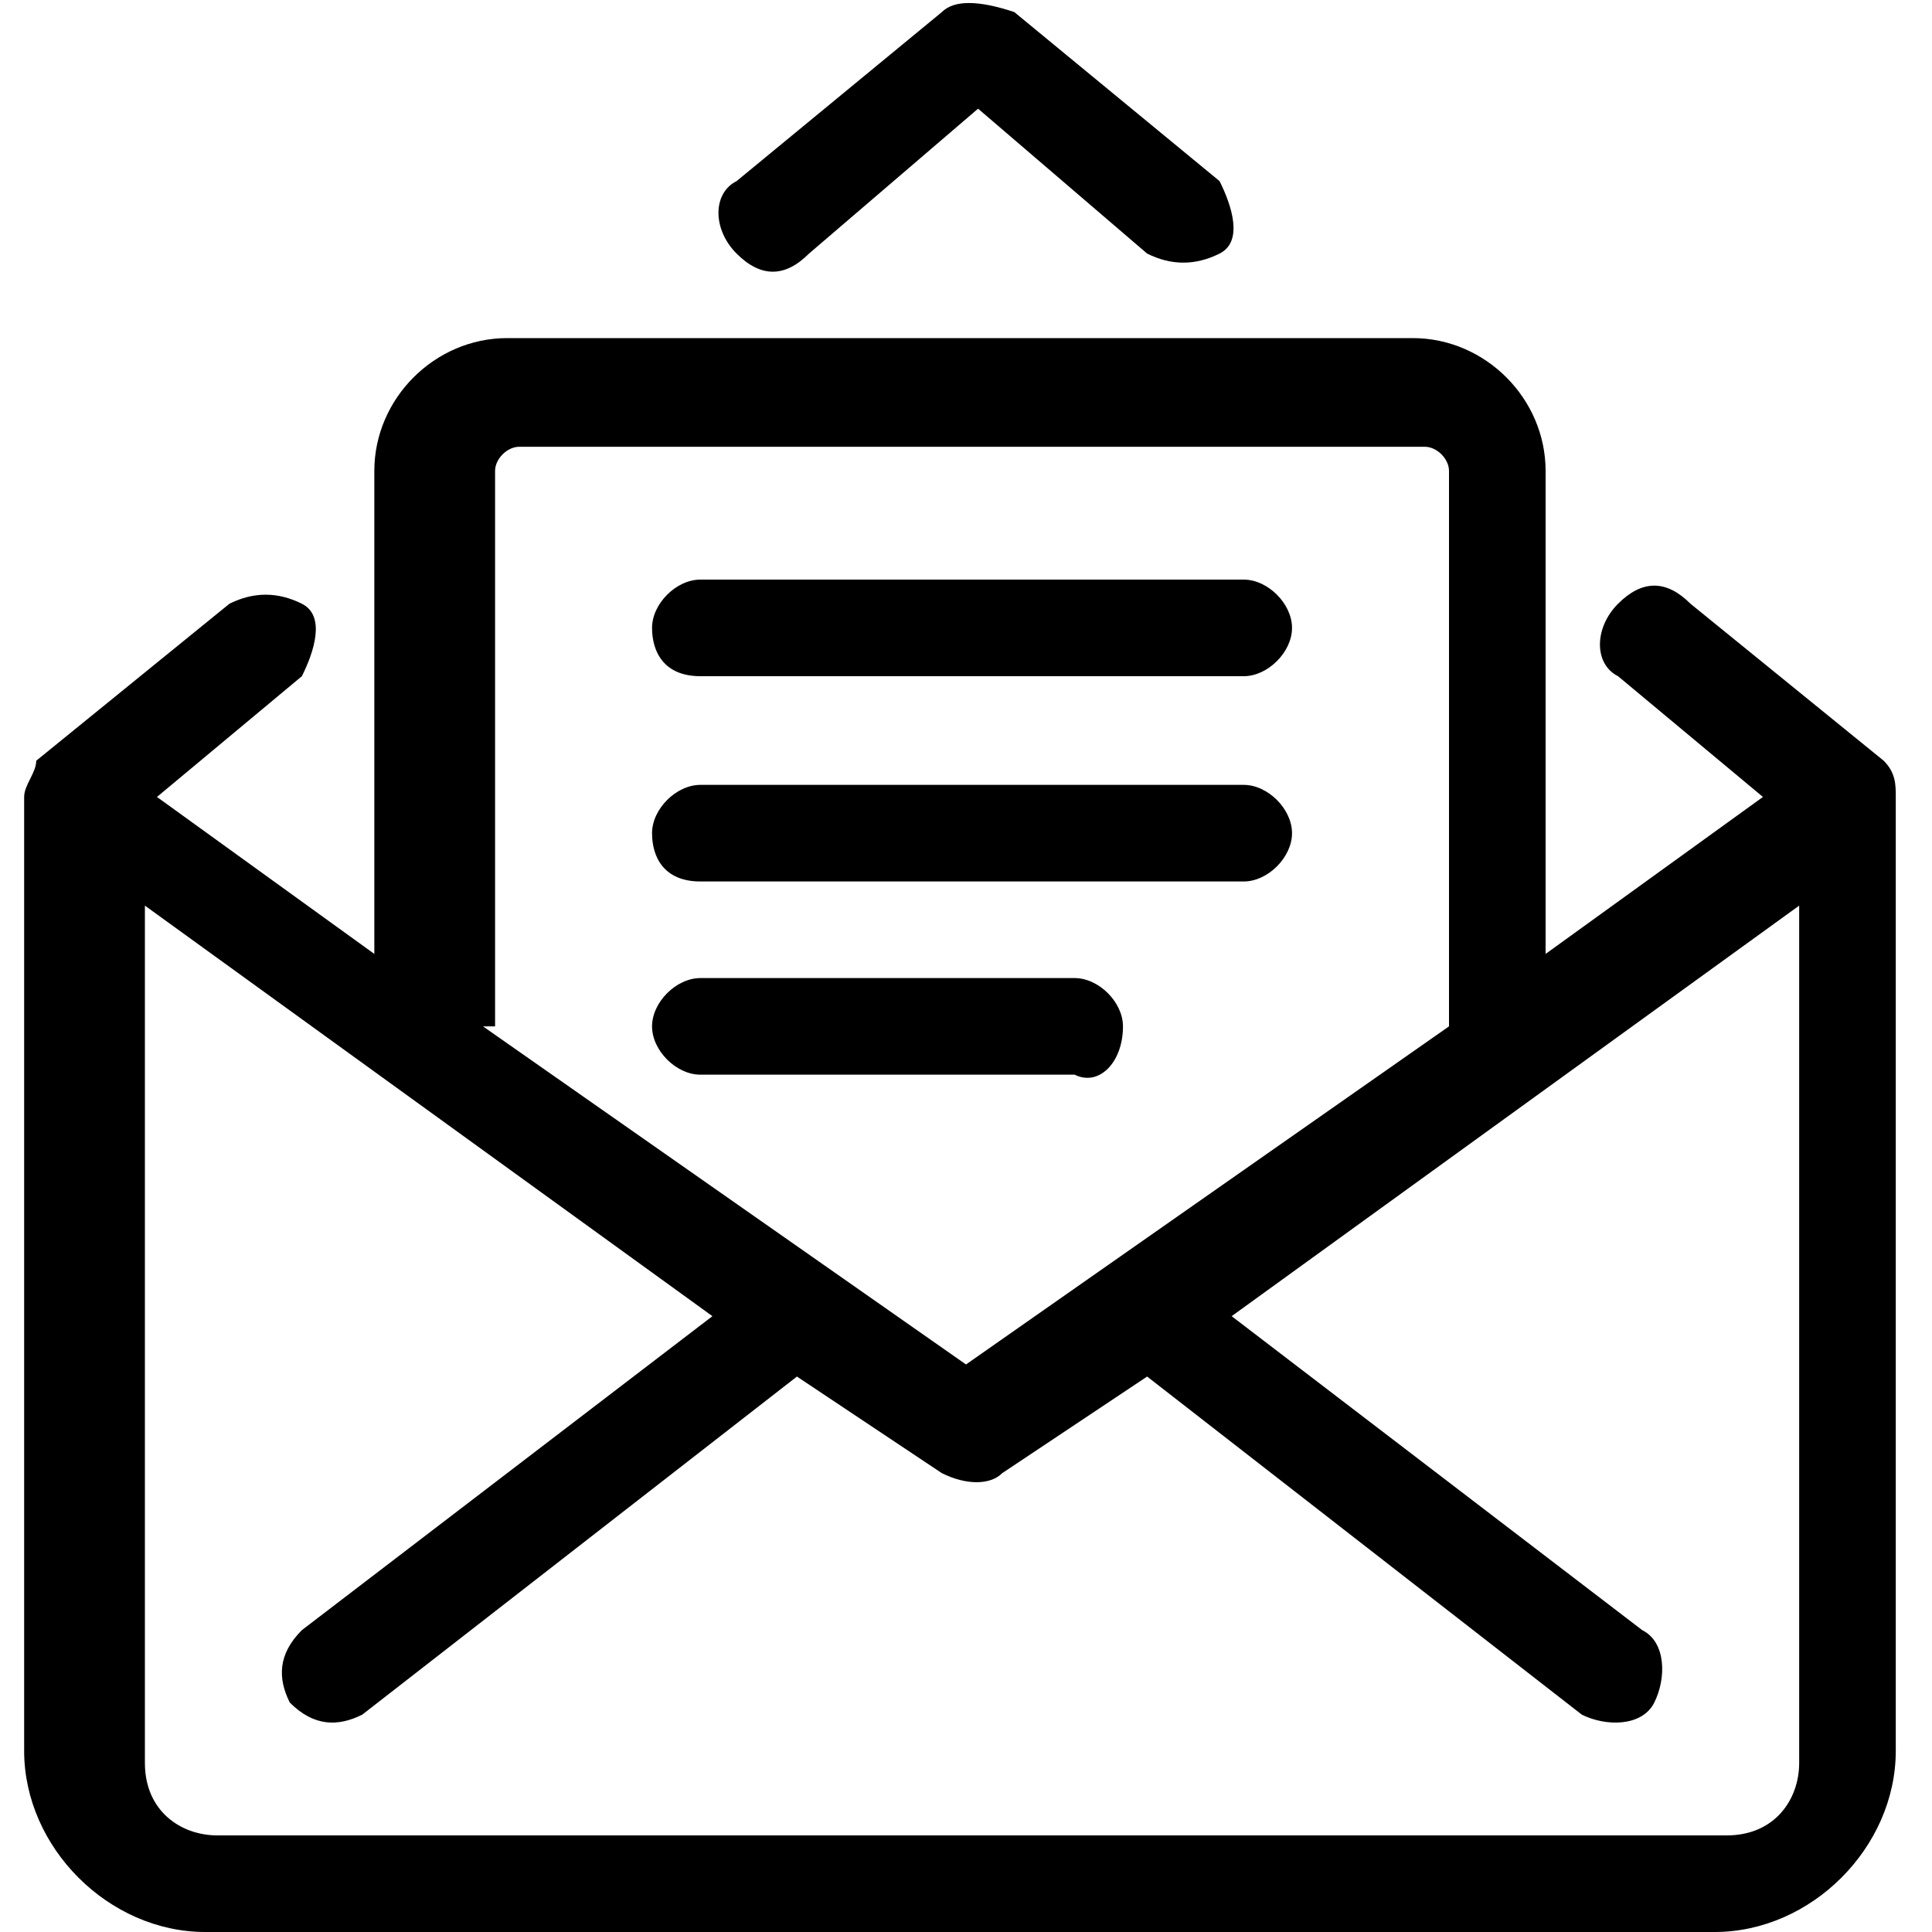
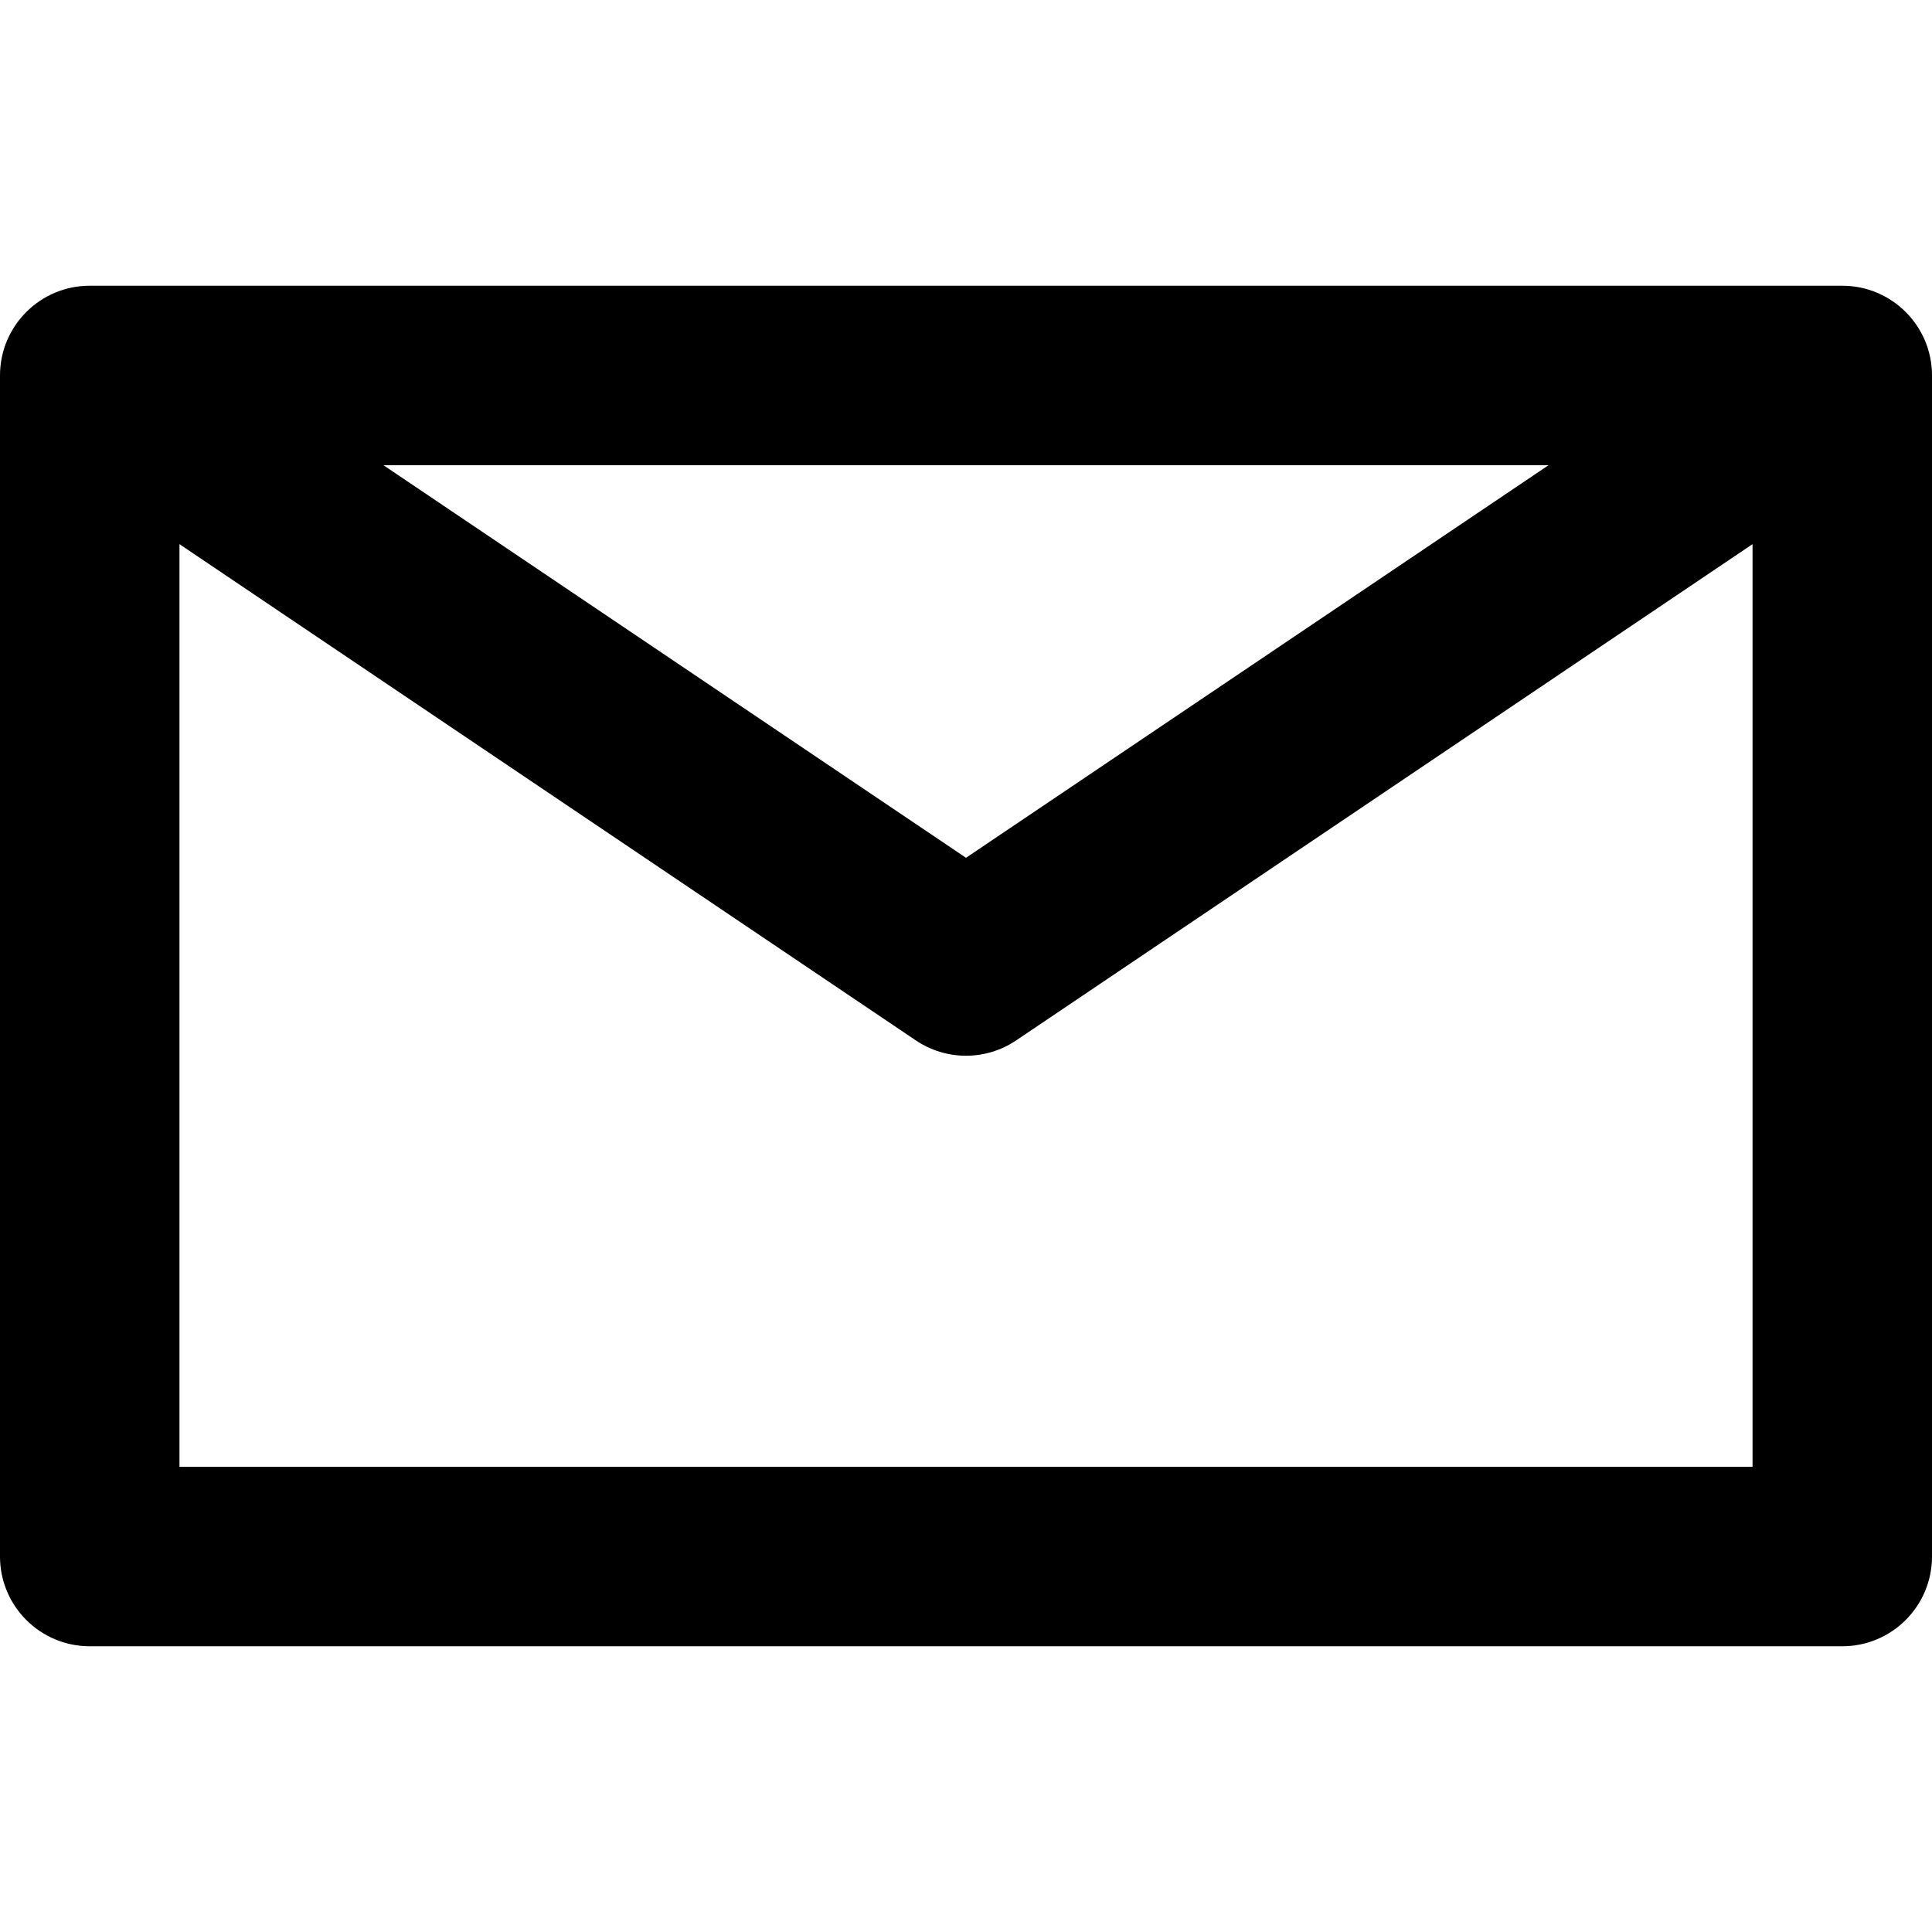
- <svg xmlns="http://www.w3.org/2000/svg" viewBox="313.1 3.7 16 16">
-   <path d="M318.5 8.9c0-.2.2-.4.4-.4h4.5c.2 0 .4.2.4.4s-.2.4-.4.4h-4.5c-.3 0-.4-.2-.4-.4zm.4 2.1h4.5c.2 0 .4-.2.4-.4s-.2-.4-.4-.4h-4.5c-.2 0-.4.2-.4.4s.1.4.4.4zm3.5 1.2c0-.2-.2-.4-.4-.4h-3.1c-.2 0-.4.2-.4.4s.2.4.4.4h3.1c.2.1.4-.1.4-.4zm-1.5-8.4l-1.7 1.4c-.2.1-.2.4 0 .6s.4.2.6 0l1.4-1.2 1.4 1.2c.2.1.4.1.6 0s.1-.4 0-.6l-1.7-1.4c-.3-.1-.5-.1-.6 0zm7.8 6.2c.1.1.1.2.1.3v7.9c0 .8-.7 1.5-1.5 1.5h-12.5c-.8 0-1.5-.7-1.5-1.5v-7.9c0-.1.1-.2.1-.3l1.6-1.3c.2-.1.4-.1.6 0s.1.4 0 .6l-1.2 1 1.8 1.3v-4c0-.6.5-1.1 1.1-1.1h7.5c.6 0 1.1.5 1.1 1.1v4l1.8-1.3-1.2-1c-.2-.1-.2-.4 0-.6s.4-.2.6 0l1.6 1.3zm-11.6 2.2l4 2.8 4-2.8V7.6c0-.1-.1-.2-.2-.2h-7.5c-.1 0-.2.1-.2.2v4.6zm10.9-1l-4.7 3.4 3.4 2.6c.2.1.2.4.1.6-.1.2-.4.2-.6.1l-3.6-2.8-1.2.8c-.1.1-.3.1-.5 0l-1.2-.8-3.6 2.8c-.2.1-.4.1-.6-.1-.1-.2-.1-.4.1-.6l3.4-2.6-4.7-3.4v7.1c0 .4.3.6.6.6h12.5c.4 0 .6-.3.6-.6v-7.1z" />
+ <svg xmlns="http://www.w3.org/2000/svg" version="1.1" id="Layer_1" x="0px" y="0px" viewBox="0 0 512 512" style="enable-background:new 0 0 512 512;" xml:space="preserve">
+   <g>
+     <g>
+       <path d="M488.22,75.723H23.78C10.647,75.723,0,86.371,0,99.504v312.993c0,13.133,10.647,23.78,23.78,23.78H488.22    c13.133,0,23.78-10.647,23.78-23.78V99.504C512,86.369,501.353,75.723,488.22,75.723z M410.381,123.284L255.999,227.323    L101.618,123.284H410.381z M464.441,388.716H47.56v-0.002V144.206l195.15,131.514c4.017,2.708,8.653,4.06,13.29,4.06    s9.273-1.354,13.29-4.06l195.15-131.514V388.716z" />
+     </g>
+   </g>
+   <g>
+ </g>
+   <g>
+ </g>
+   <g>
+ </g>
+   <g>
+ </g>
+   <g>
+ </g>
+   <g>
+ </g>
+   <g>
+ </g>
+   <g>
+ </g>
+   <g>
+ </g>
+   <g>
+ </g>
+   <g>
+ </g>
+   <g>
+ </g>
+   <g>
+ </g>
+   <g>
+ </g>
+   <g>
+ </g>
</svg>
